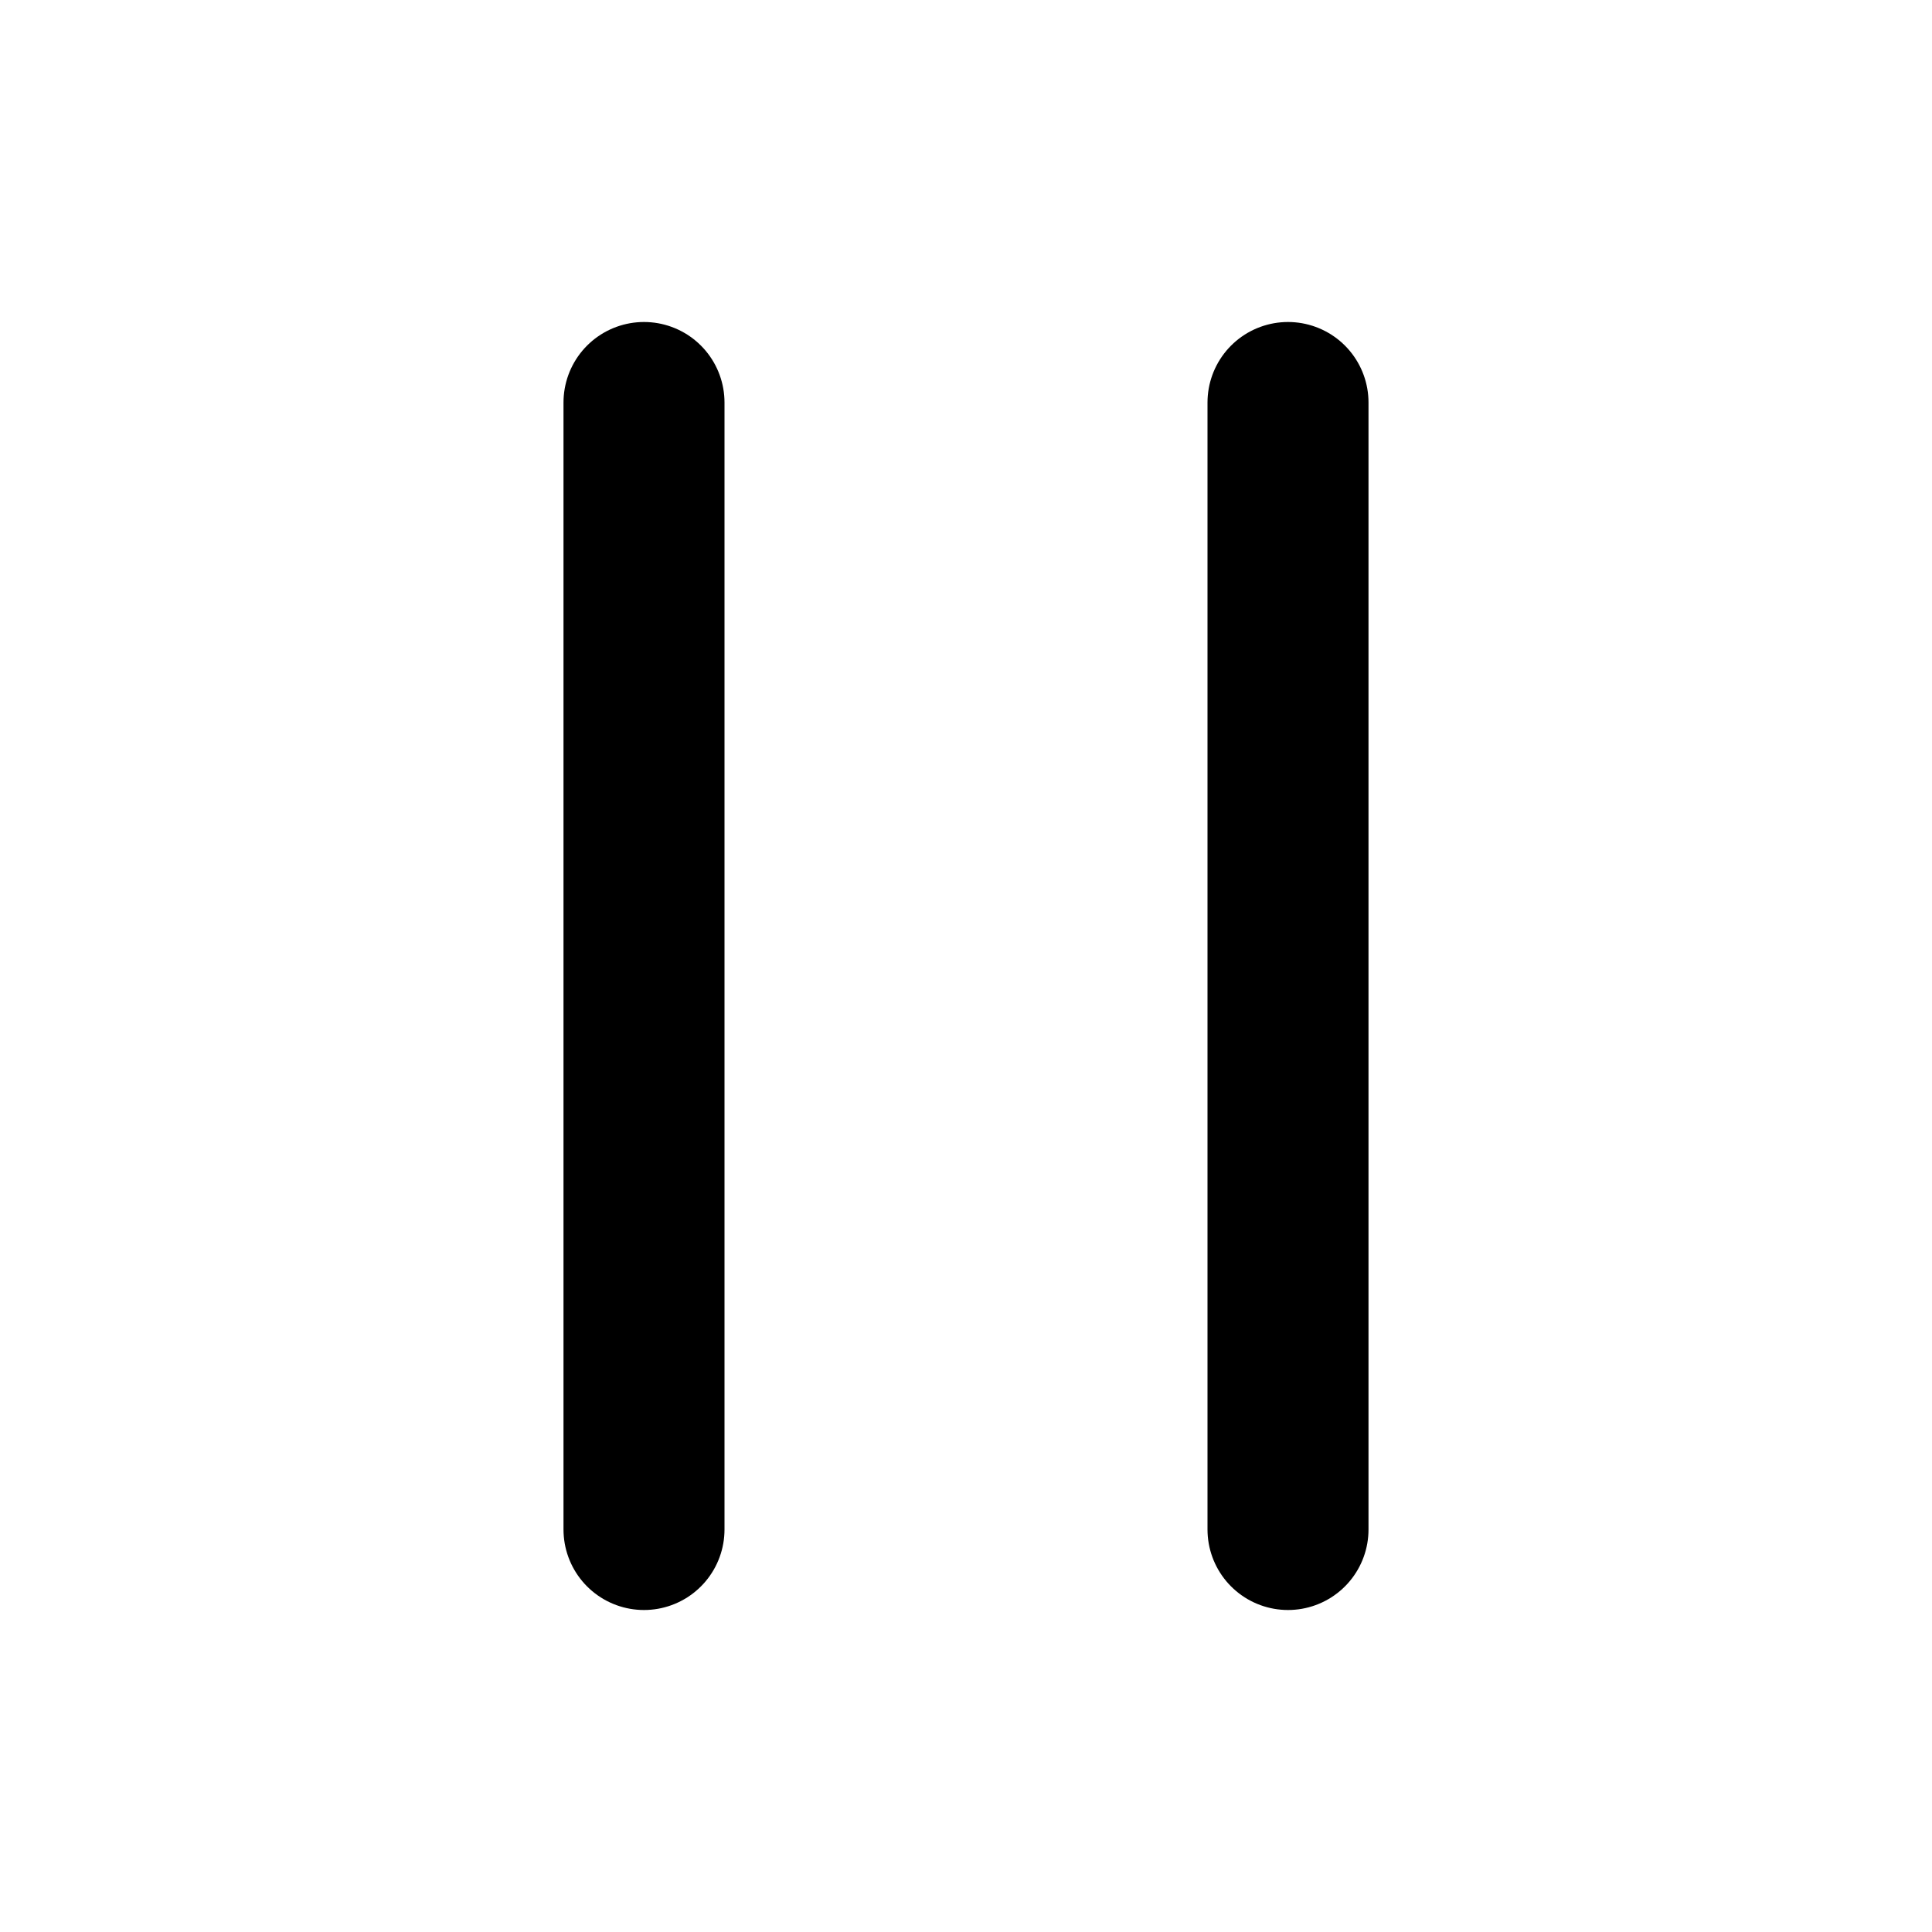
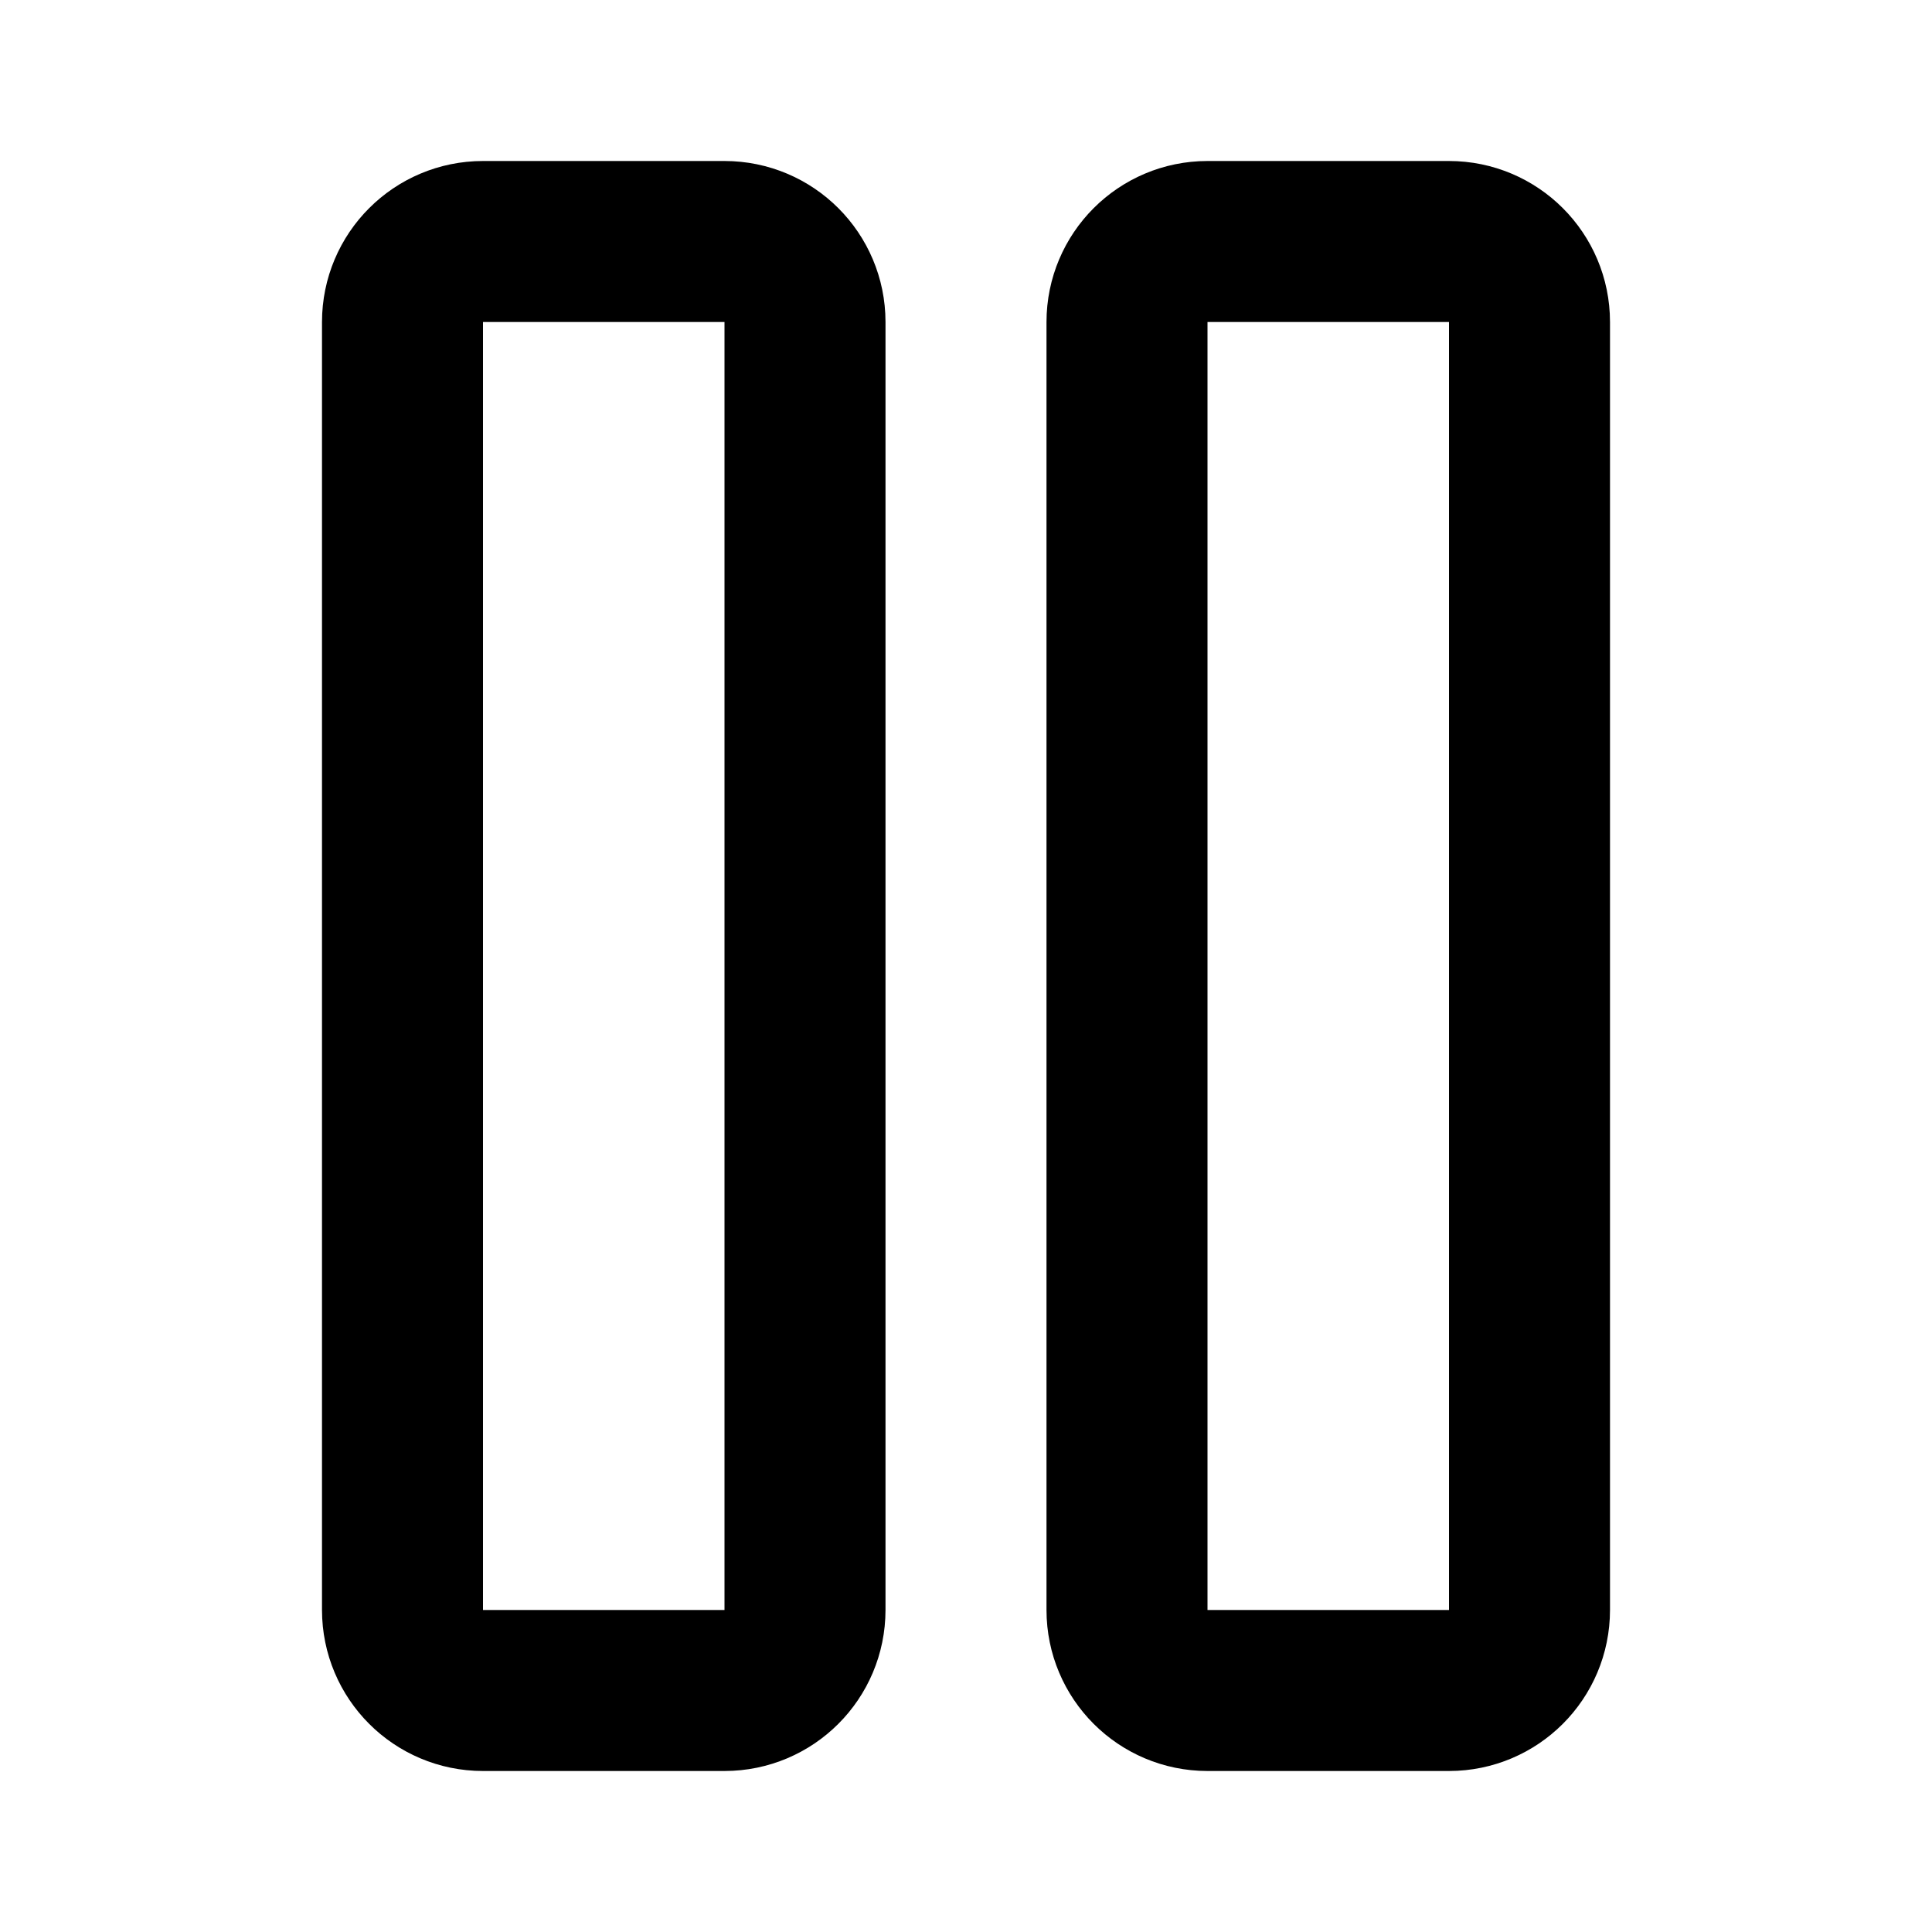
<svg xmlns="http://www.w3.org/2000/svg" width="24" height="24" viewBox="0 0 24 24" fill="none" stroke="currentColor" stroke-width="2" stroke-linecap="round" stroke-linejoin="round">
-   <path d="M8 5v14M16 5v14" />
+   <rect x="14" y="3" width="5" height="18" rx="1" />
+   <rect x="5" y="3" width="5" height="18" rx="1" />
</svg>
